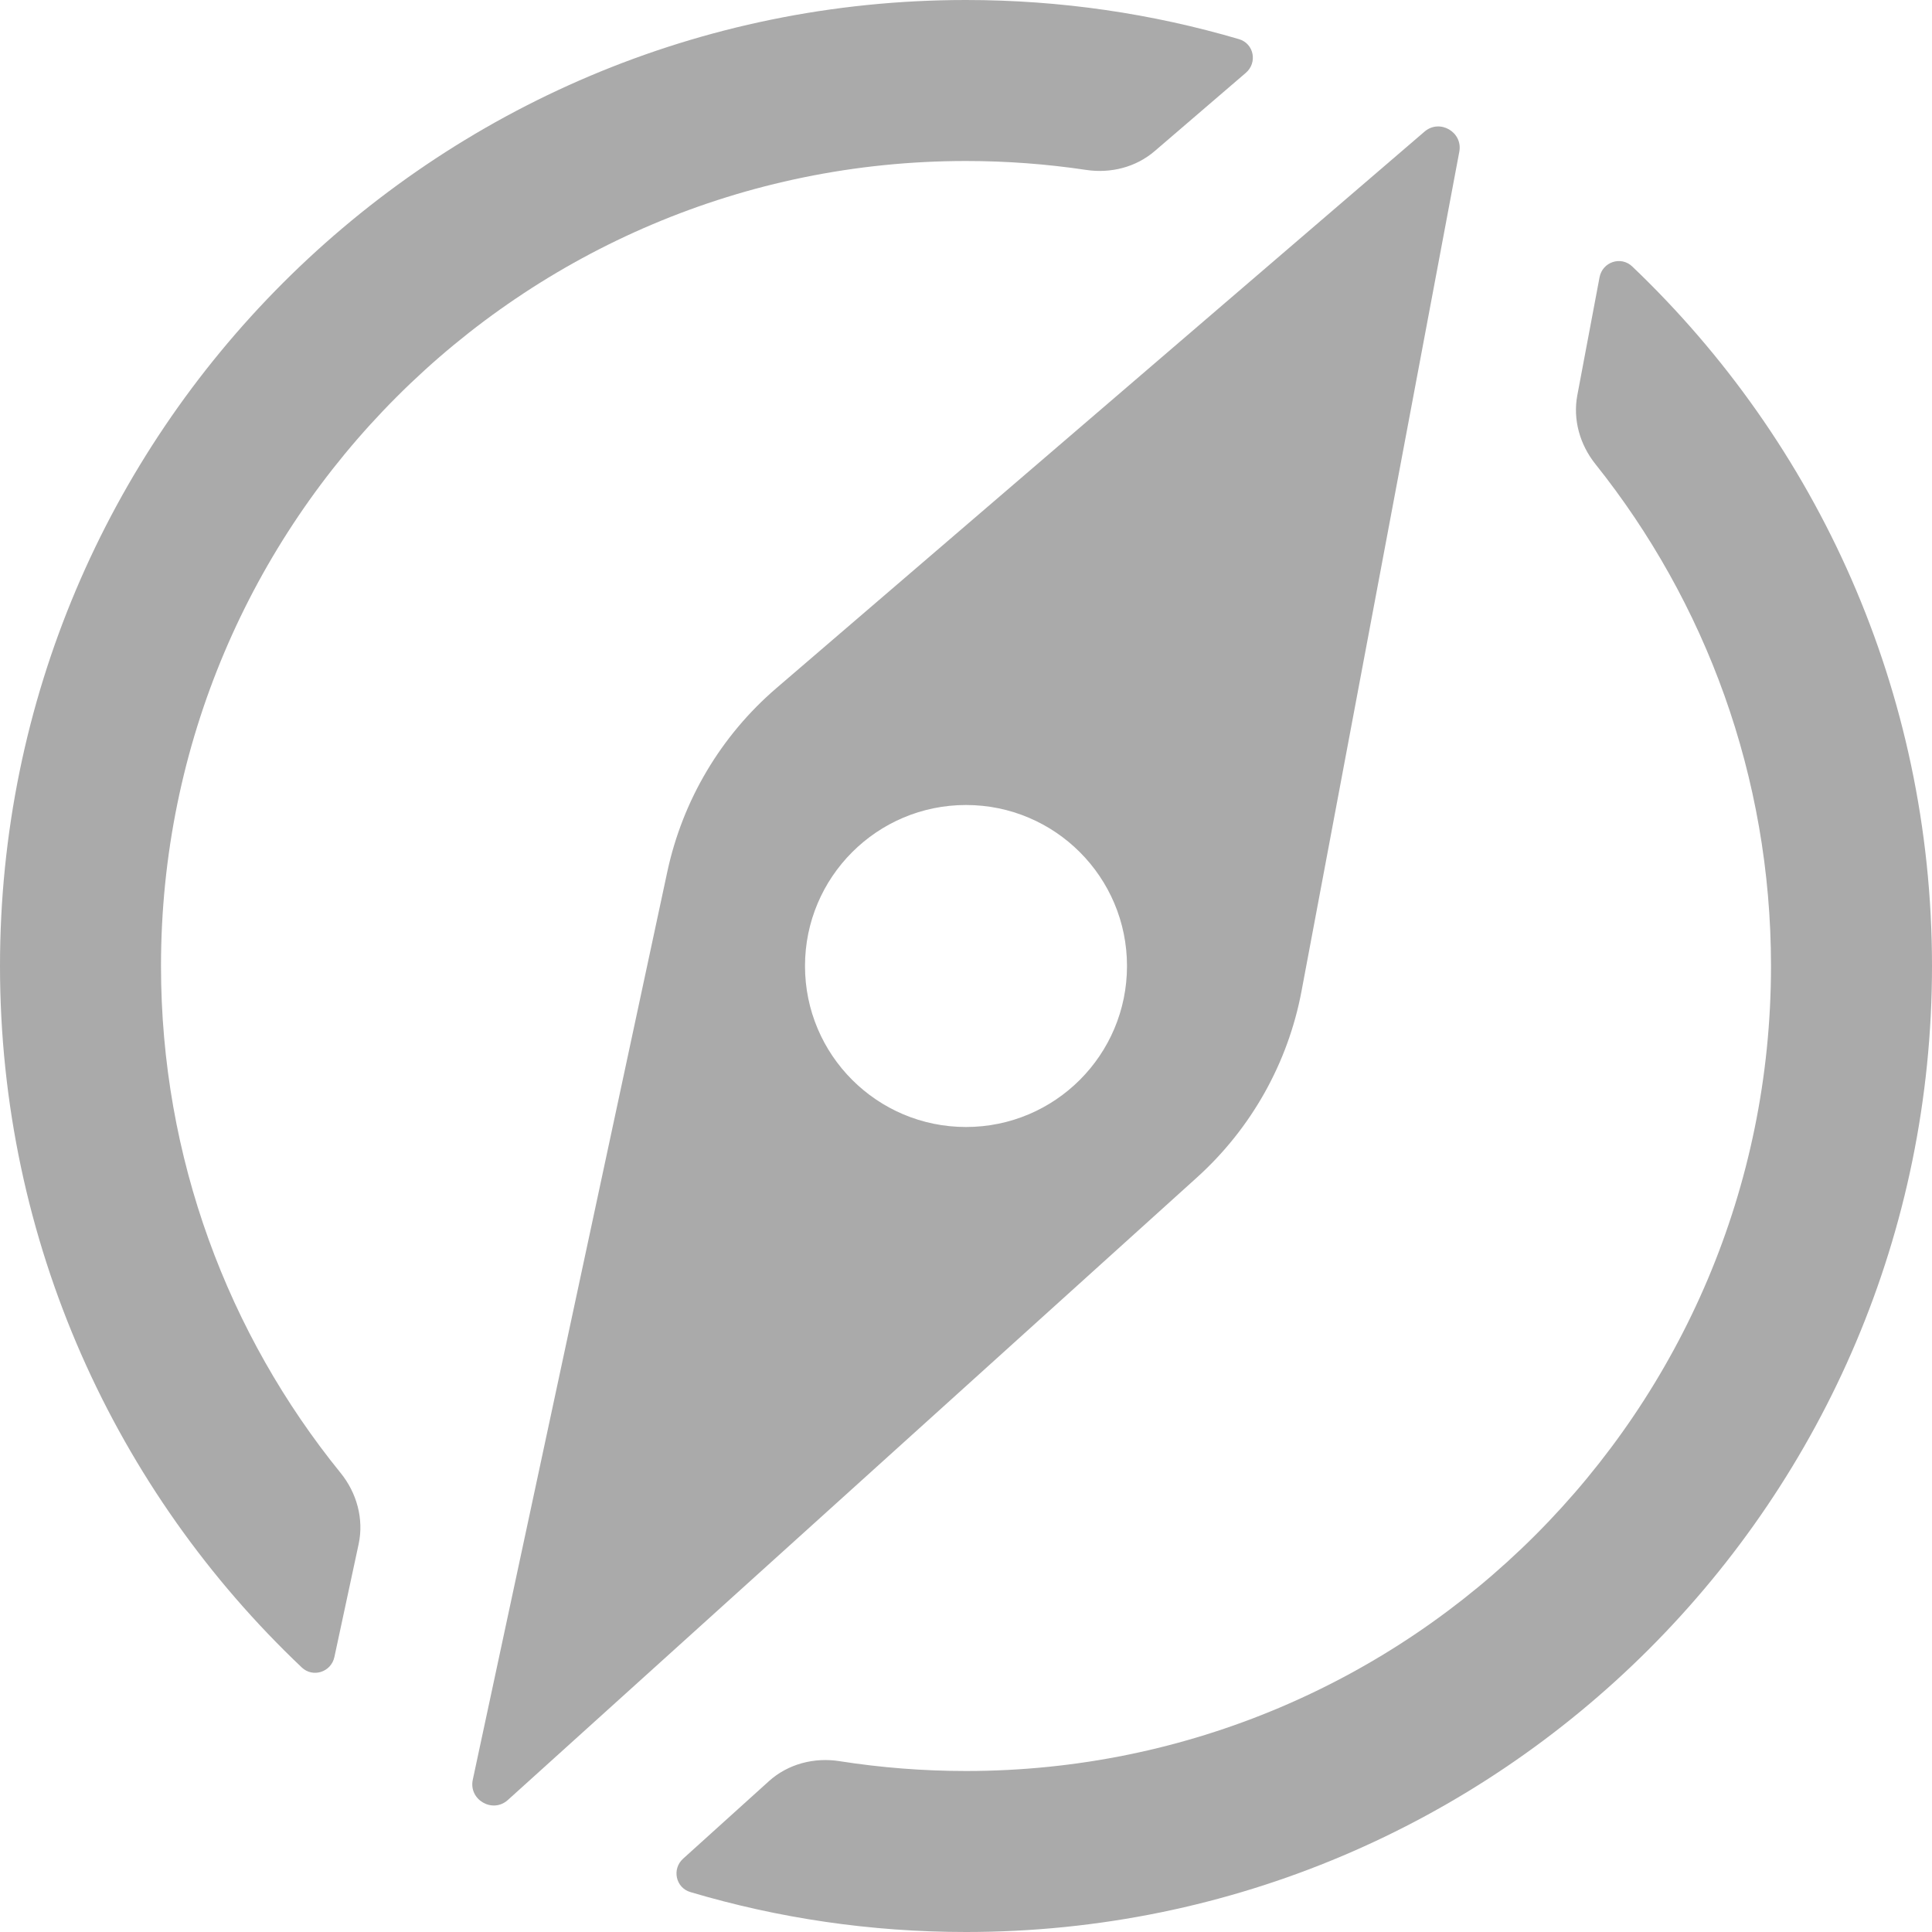
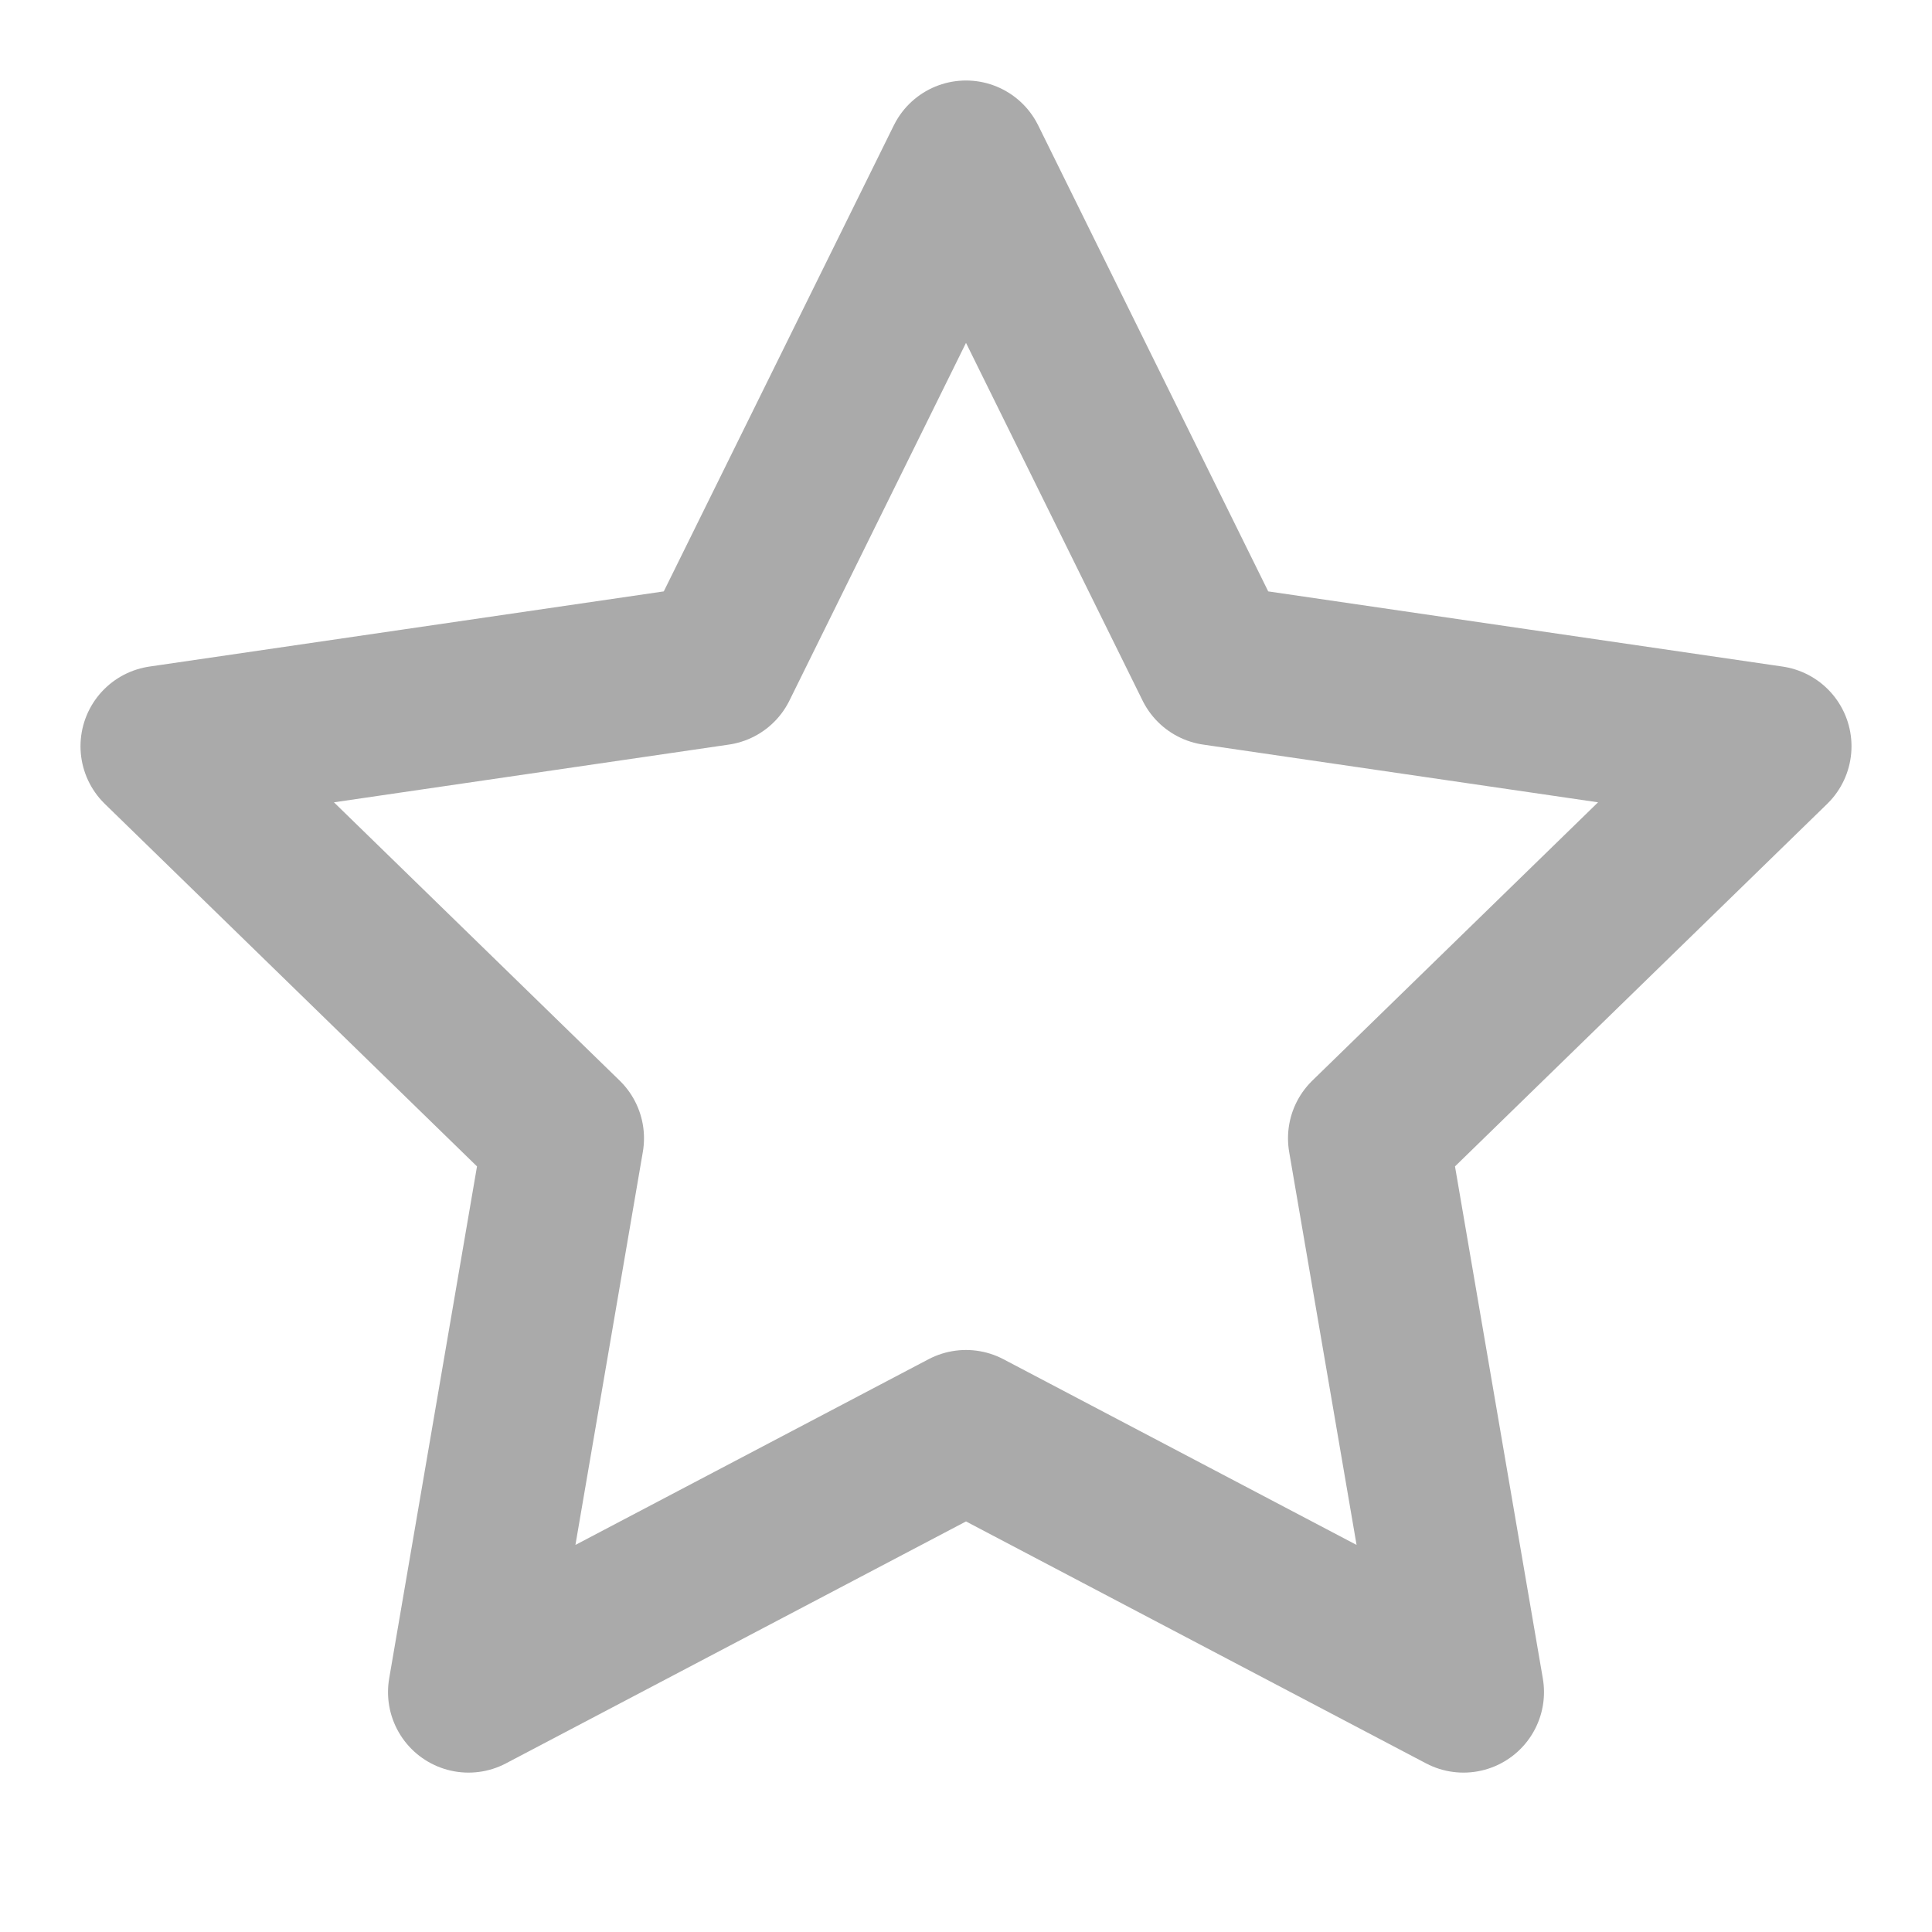
- <svg xmlns="http://www.w3.org/2000/svg" width="24" height="24" viewBox="0 0 24 24" fill="none">
-   <path d="M13.494 2.111C13.798 2.156 14.11 2.078 14.344 1.877L15.476 0.905C15.624 0.778 15.577 0.54 15.39 0.486C14.315 0.17 13.177 0 12 0C5.373 0 0 5.373 0 12C0 15.431 1.44 18.526 3.749 20.714C3.888 20.845 4.114 20.771 4.154 20.584L4.455 19.182C4.522 18.869 4.432 18.544 4.23 18.296C2.836 16.577 2 14.386 2 12C2 6.477 6.477 2 12 2C12.508 2 13.006 2.038 13.494 2.111Z" fill="#AAAAAA" />
-   <path d="M10.43 21.878C10.114 21.828 9.789 21.912 9.551 22.127L8.486 23.089C8.344 23.217 8.393 23.45 8.576 23.504C9.661 23.827 10.81 24 12 24C18.627 24 24 18.627 24 12C24 8.581 22.57 5.496 20.276 3.31C20.135 3.176 19.906 3.254 19.87 3.445L19.594 4.91C19.537 5.213 19.626 5.523 19.818 5.764C21.184 7.474 22 9.642 22 12C22 17.523 17.523 22 12 22C11.466 22 10.941 21.958 10.43 21.878Z" fill="#AAAAAA" />
-   <path fill-rule="evenodd" clip-rule="evenodd" d="M17.696 1.635C17.884 1.473 18.174 1.64 18.128 1.885L16.168 12.312C16 13.205 15.544 14.017 14.87 14.626L6.309 22.36C6.12 22.531 5.82 22.358 5.873 22.109L8.29 10.827C8.481 9.939 8.956 9.139 9.646 8.547L17.696 1.635ZM14 12C14 13.105 13.105 14 12 14C10.896 14 10 13.105 10 12C10 10.896 10.896 10 12 10C13.105 10 14 10.896 14 12Z" fill="#AAAAAA" />
+ <svg xmlns="http://www.w3.org/2000/svg" width="24" height="24" viewBox="0 0 24 24" fill="none" stroke="#aaa" stroke-width="2" stroke-linecap="round" stroke-linejoin="round" class="lucide lucide-star">
+   <polygon points="12 2 15.09 8.26 22 9.27 17 14.14 18.18 21.02 12 17.77 5.82 21.02 7 14.14 2 9.27 8.91 8.26 12 2" />
</svg>
